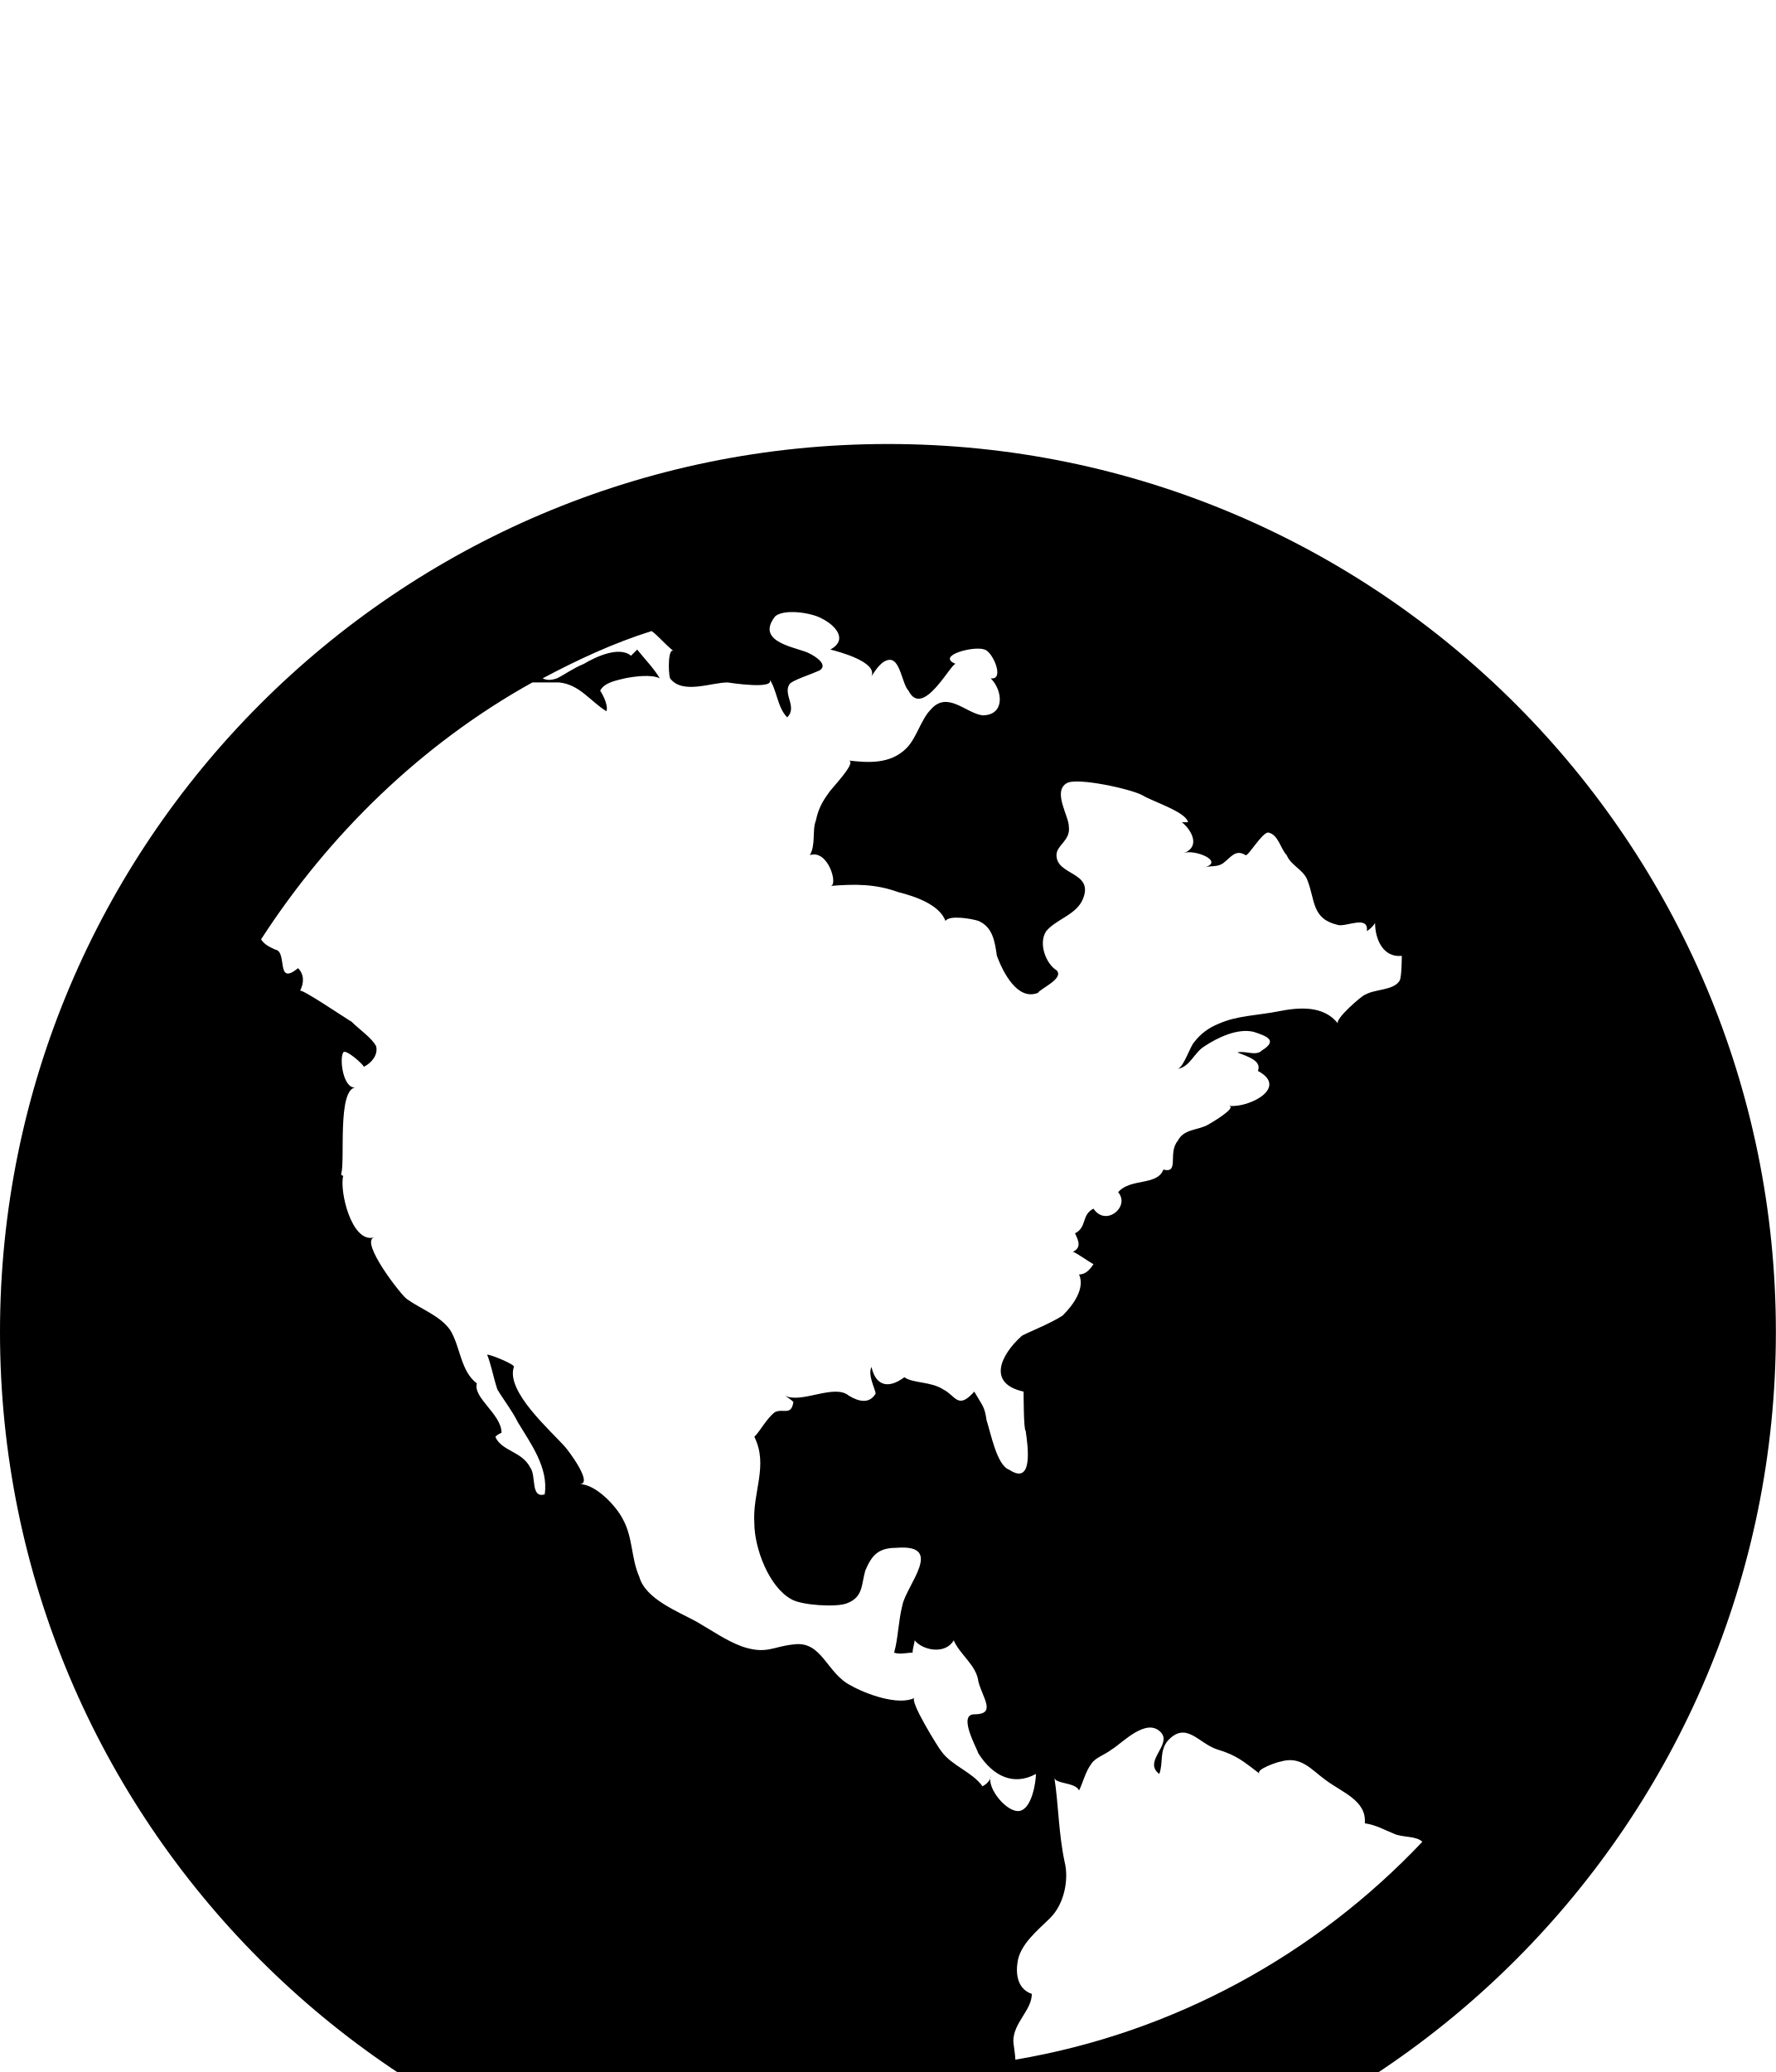
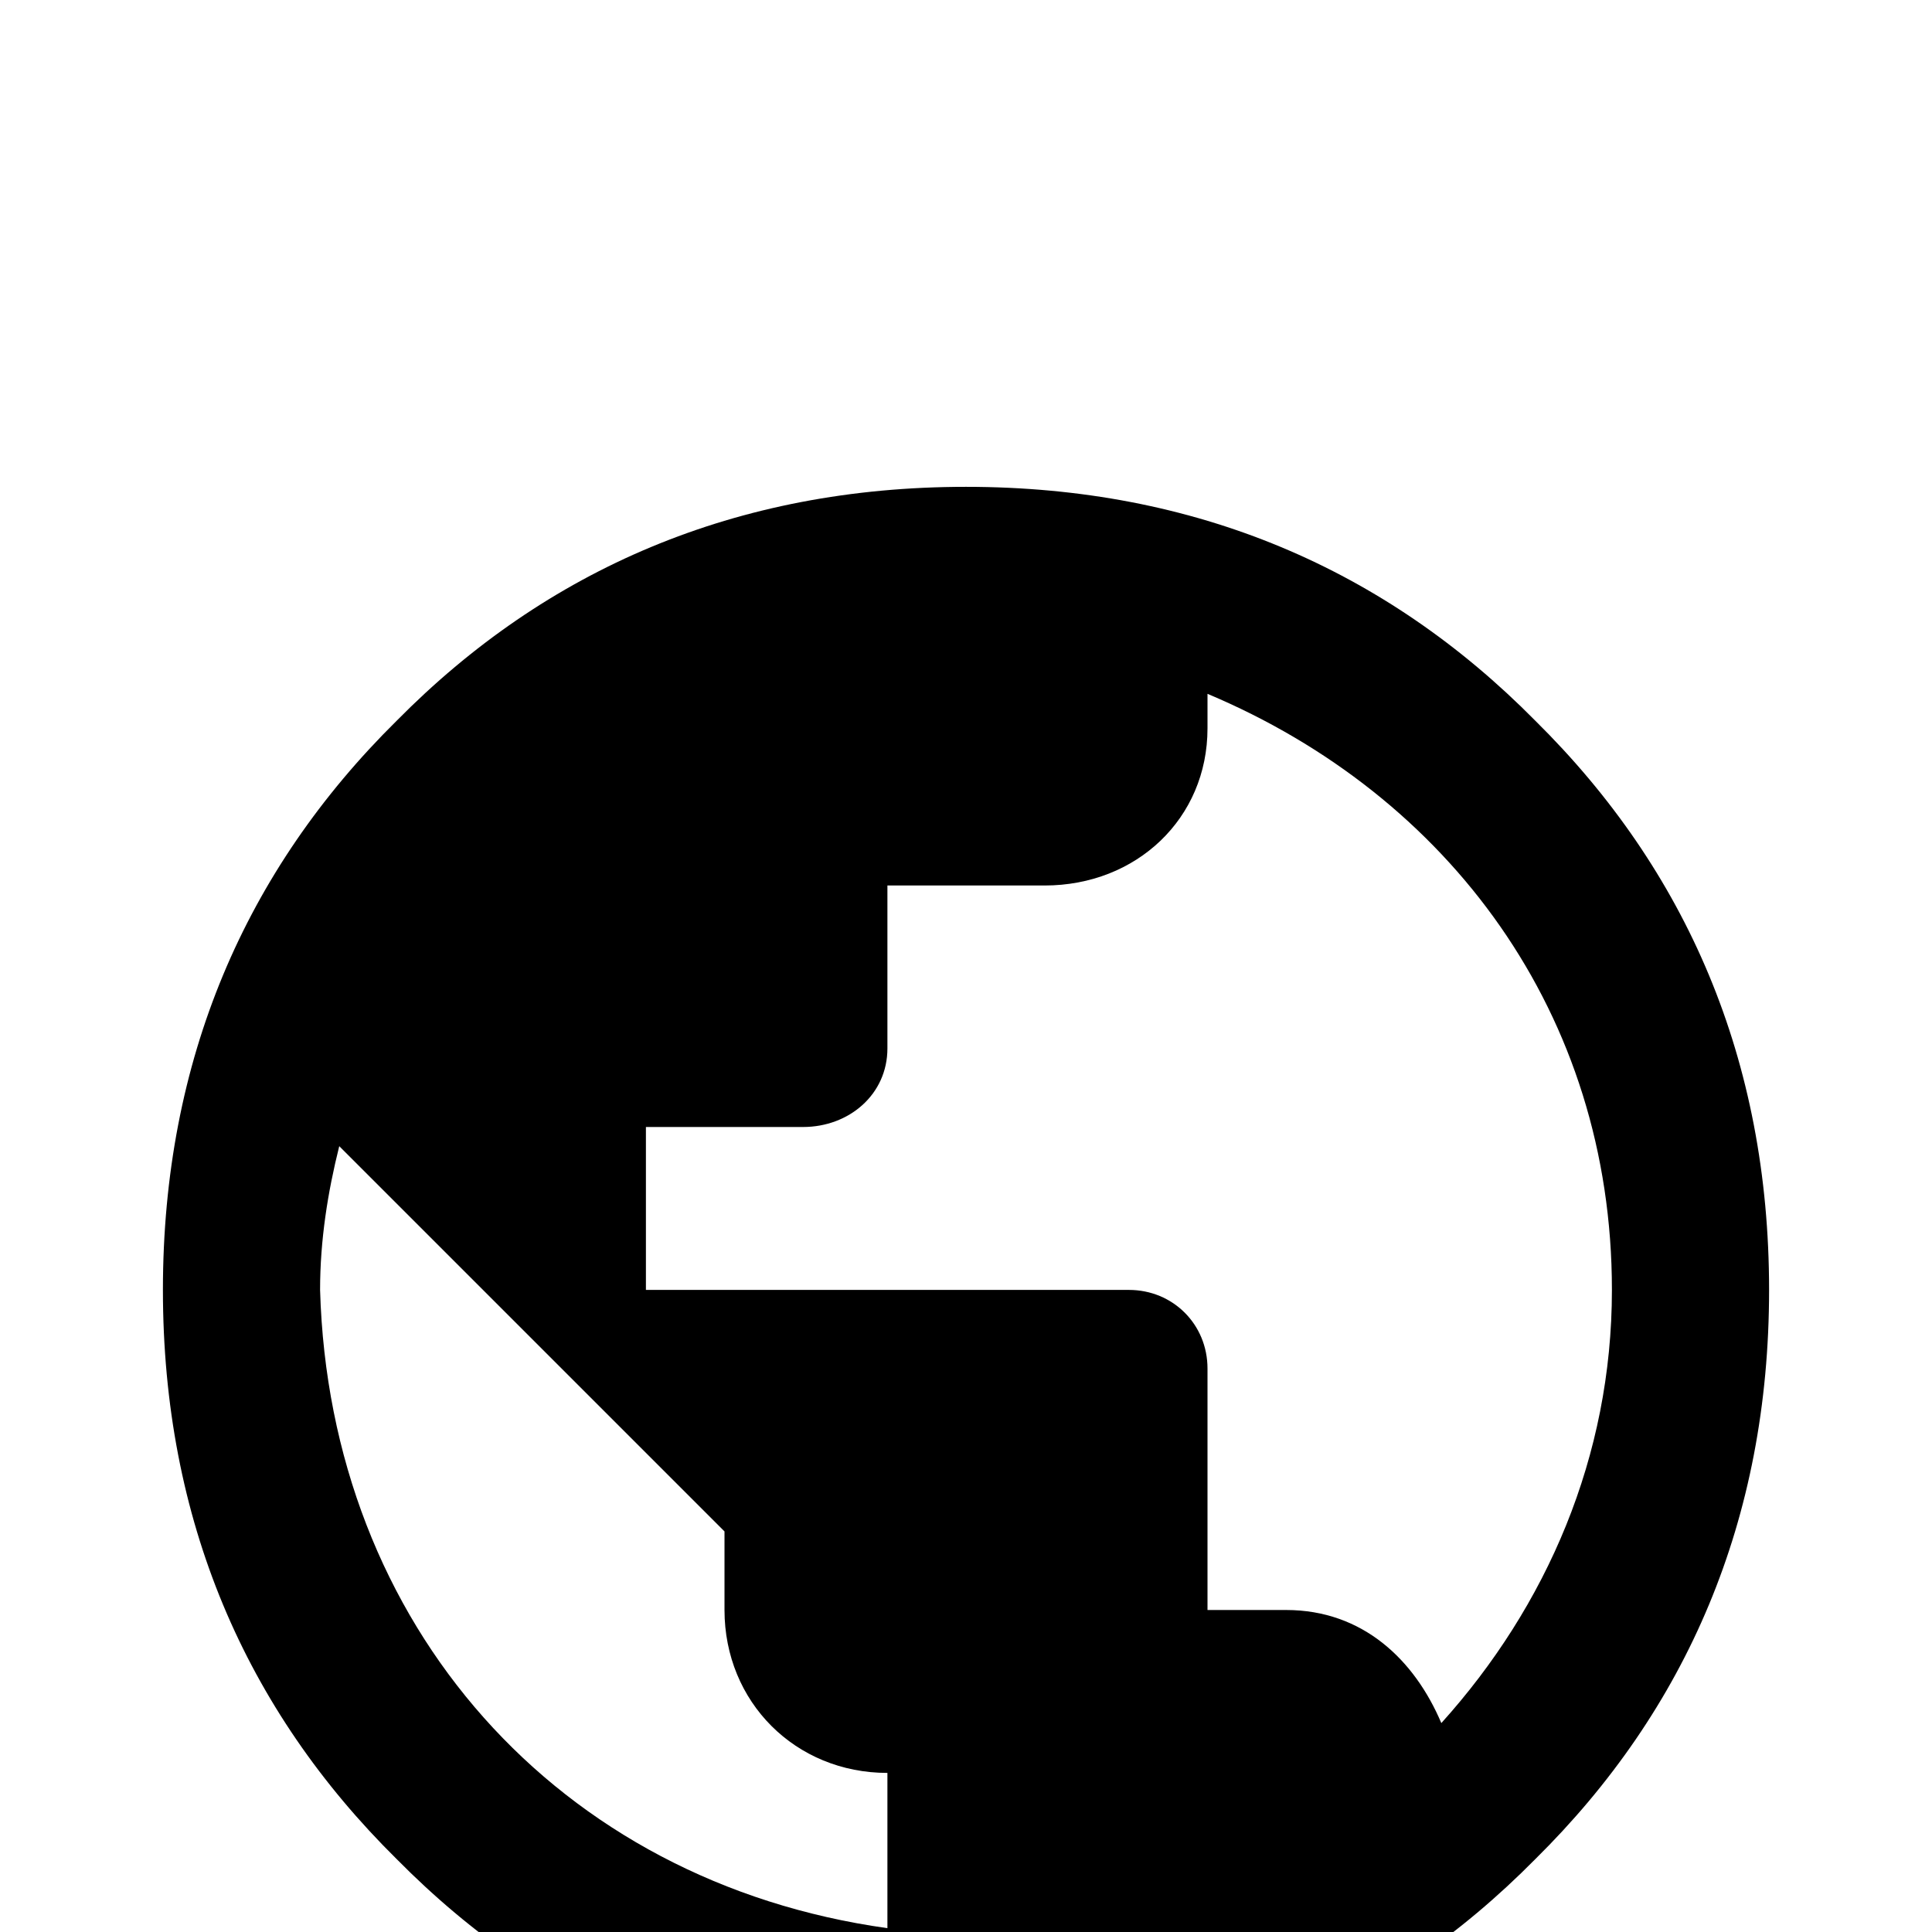
- <svg xmlns="http://www.w3.org/2000/svg" viewBox="0 -144 864 1008">
-   <path fill="currentColor" d="M494 858c77-13 146-51 198-106-3-3-10-2-14-4-5-2-8-4-14-5 1-11-11-15-19-21-7-5-12-12-22-9-1 0-13 4-10 6-8-6-11-9-21-12-9-3-15-14-24-4-4 5-2 11-4 16-8-6 6-14 1-20-7-8-19 5-24 8-4 3-8 4-10 7-3 4-4 9-6 13-2-4-11-3-12-6 2 13 2 27 5 41 2 8 0 20-7 27-6 6-15 13-16 22-1 7 1 13 7 15 0 8-9 14-9 23 0 1 1 7 1 9zm92-493c-5 3-7 10-13 11 3-1 6-11 8-13 3-4 7-7 12-9 9-4 19-4 29-6s22-3 29 6c-2-2 12-14 13-14 5-3 14-2 17-7 1-2 1-12 1-12-9 1-13-8-13-16 0 0-1 2-4 4 1-8-10-2-14-3-13-3-11-12-15-22-2-5-8-7-10-12-3-3-4-10-9-11-3 0-10 12-11 11-5-3-7 1-11 4-3 2-6 1-9 2 10-3-5-9-10-7 8-3 4-11-1-15h3c-1-5-17-10-22-13s-32-9-37-6c-7 4 1 16 1 21 1 7-6 9-6 14 0 10 18 8 13 21-3 8-13 10-18 16-4 6 0 16 5 19 4 4-8 9-9 11-10 4-17-10-20-18-1-7-2-14-9-17-3-1-14-3-16 0-3-8-15-12-23-14-11-4-21-4-33-3 4 0-1-18-10-15 3-5 1-12 3-17 1-5 3-9 6-13 1-2 14-15 10-16 9 1 20 2 28-6 5-5 7-14 12-19 8-9 17 2 25 3 11 0 10-12 4-18 7 1 1-13-3-14-5-2-24 3-14 7-2-1-16 27-23 13-3-3-4-15-9-15-4 0-7 5-9 8 3-7-16-12-20-13 9-5 2-12-4-15-5-3-19-5-23-1-10 13 12 15 17 18 2 1 9 5 5 8-4 2-14 5-15 7-3 5 4 11-1 16-5-5-5-14-9-19 5 6-20 2-20 2-8 0-22 6-28-2-1-3-1-16 2-13-5-4-8-8-11-10-19 6-36 14-53 23 2 1 4 1 7 0 4-2 8-5 13-7 5-3 17-9 23-4l3-3c4 5 8 9 11 14-4-2-12-1-17 0-4 1-10 2-12 6 2 3 4 8 3 10-8-5-13-13-23-14h-13c-54 30-99 74-132 125 2 3 5 4 7 5 6 1 0 18 11 9 3 3 3 7 1 11 1-1 23 14 25 15 4 4 10 8 12 12 1 4-2 8-6 10 0-1-9-9-10-7-2 3 0 18 6 17-9 1-5 36-7 42 0 1 1 1 1 1-2 7 4 33 15 30-7 2 13 28 16 30 7 5 16 8 21 15 5 8 5 20 13 26-2 7 12 15 12 24-2 1-2 1-3 2 3 7 13 7 17 15 3 4 0 15 7 13 2-13-7-25-13-35-3-6-7-11-10-16-2-6-3-12-5-17 2 0 14 5 13 6-4 12 18 31 25 39 1 1 14 18 7 18 8 0 18 11 21 17 5 9 4 19 8 28 3 11 19 17 28 22 7 4 14 9 22 12 12 4 15 0 25-1 14-2 16 14 28 20 7 4 23 10 31 6-3 1 12 25 13 26 5 7 15 10 20 17 2-1 4-3 4-5-2 6 8 18 14 17s8-14 8-18c-11 6-21 1-28-10-1-3-10-19-2-19 11 0 4-8 2-16-1-8-9-13-12-20-4 7-15 5-19 0 0 1-1 4-1 6-3 0-6 1-9 0 2-7 2-15 4-23 2-10 21-30-3-28-9 0-12 4-15 11-2 7-1 13-9 16-5 2-22 1-27-2-11-6-18-25-18-37-1-15 7-28 0-42 3-3 6-9 10-12 4-2 8 2 9-5-1-1-4-3-4-3 8 4 24-6 31 0 5 3 10 4 13-1 0-2-4-9-2-13 2 9 8 11 16 5 4 3 13 2 19 6 6 3 7 10 15 1 4 7 5 7 6 14 2 6 5 22 11 24 12 8 9-12 8-19-1 0-1-19-1-19-18-4-11-18-1-27 1-1 14-6 20-10 5-5 11-13 8-20 3 0 5-2 7-5-2-1-9-6-10-6 4-2 3-5 1-9 6-3 3-9 9-12 6 9 18-1 12-8 6-7 19-3 22-11 8 2 2-8 7-14 3-6 10-5 15-8 0 0 14-8 10-9 10 1 29-9 14-17 2-5-5-7-10-9 4-1 9 2 12-1 8-5 2-7-4-9-8-2-18 3-24 7zM432 72c239 0 432 194 432 432S671 936 432 936 0 742 0 504 193 72 432 72z" />
+ <svg xmlns="http://www.w3.org/2000/svg" viewBox="0 -168 1008 1008">
+   <path fill="currentColor" d="M504 86c120 0 219 43 297 122 79 78 122 177 122 297s-43 219-122 297c-78 79-177 122-297 122s-219-43-297-122C128 724 85 625 85 505s43-219 122-297c78-79 177-122 297-122zm-41 752v-81c-48 0-85-37-85-85v-41L177 430c-6 24-10 49-10 75 5 175 124 309 296 333zm289-107c55-61 89-139 89-226 0-144-85-258-211-311v18c0 47-37 82-85 82h-82v85c0 24-20 41-44 41h-82v85h252c23 0 41 18 41 41v126h41c40 0 67 26 81 59z" />
</svg>
